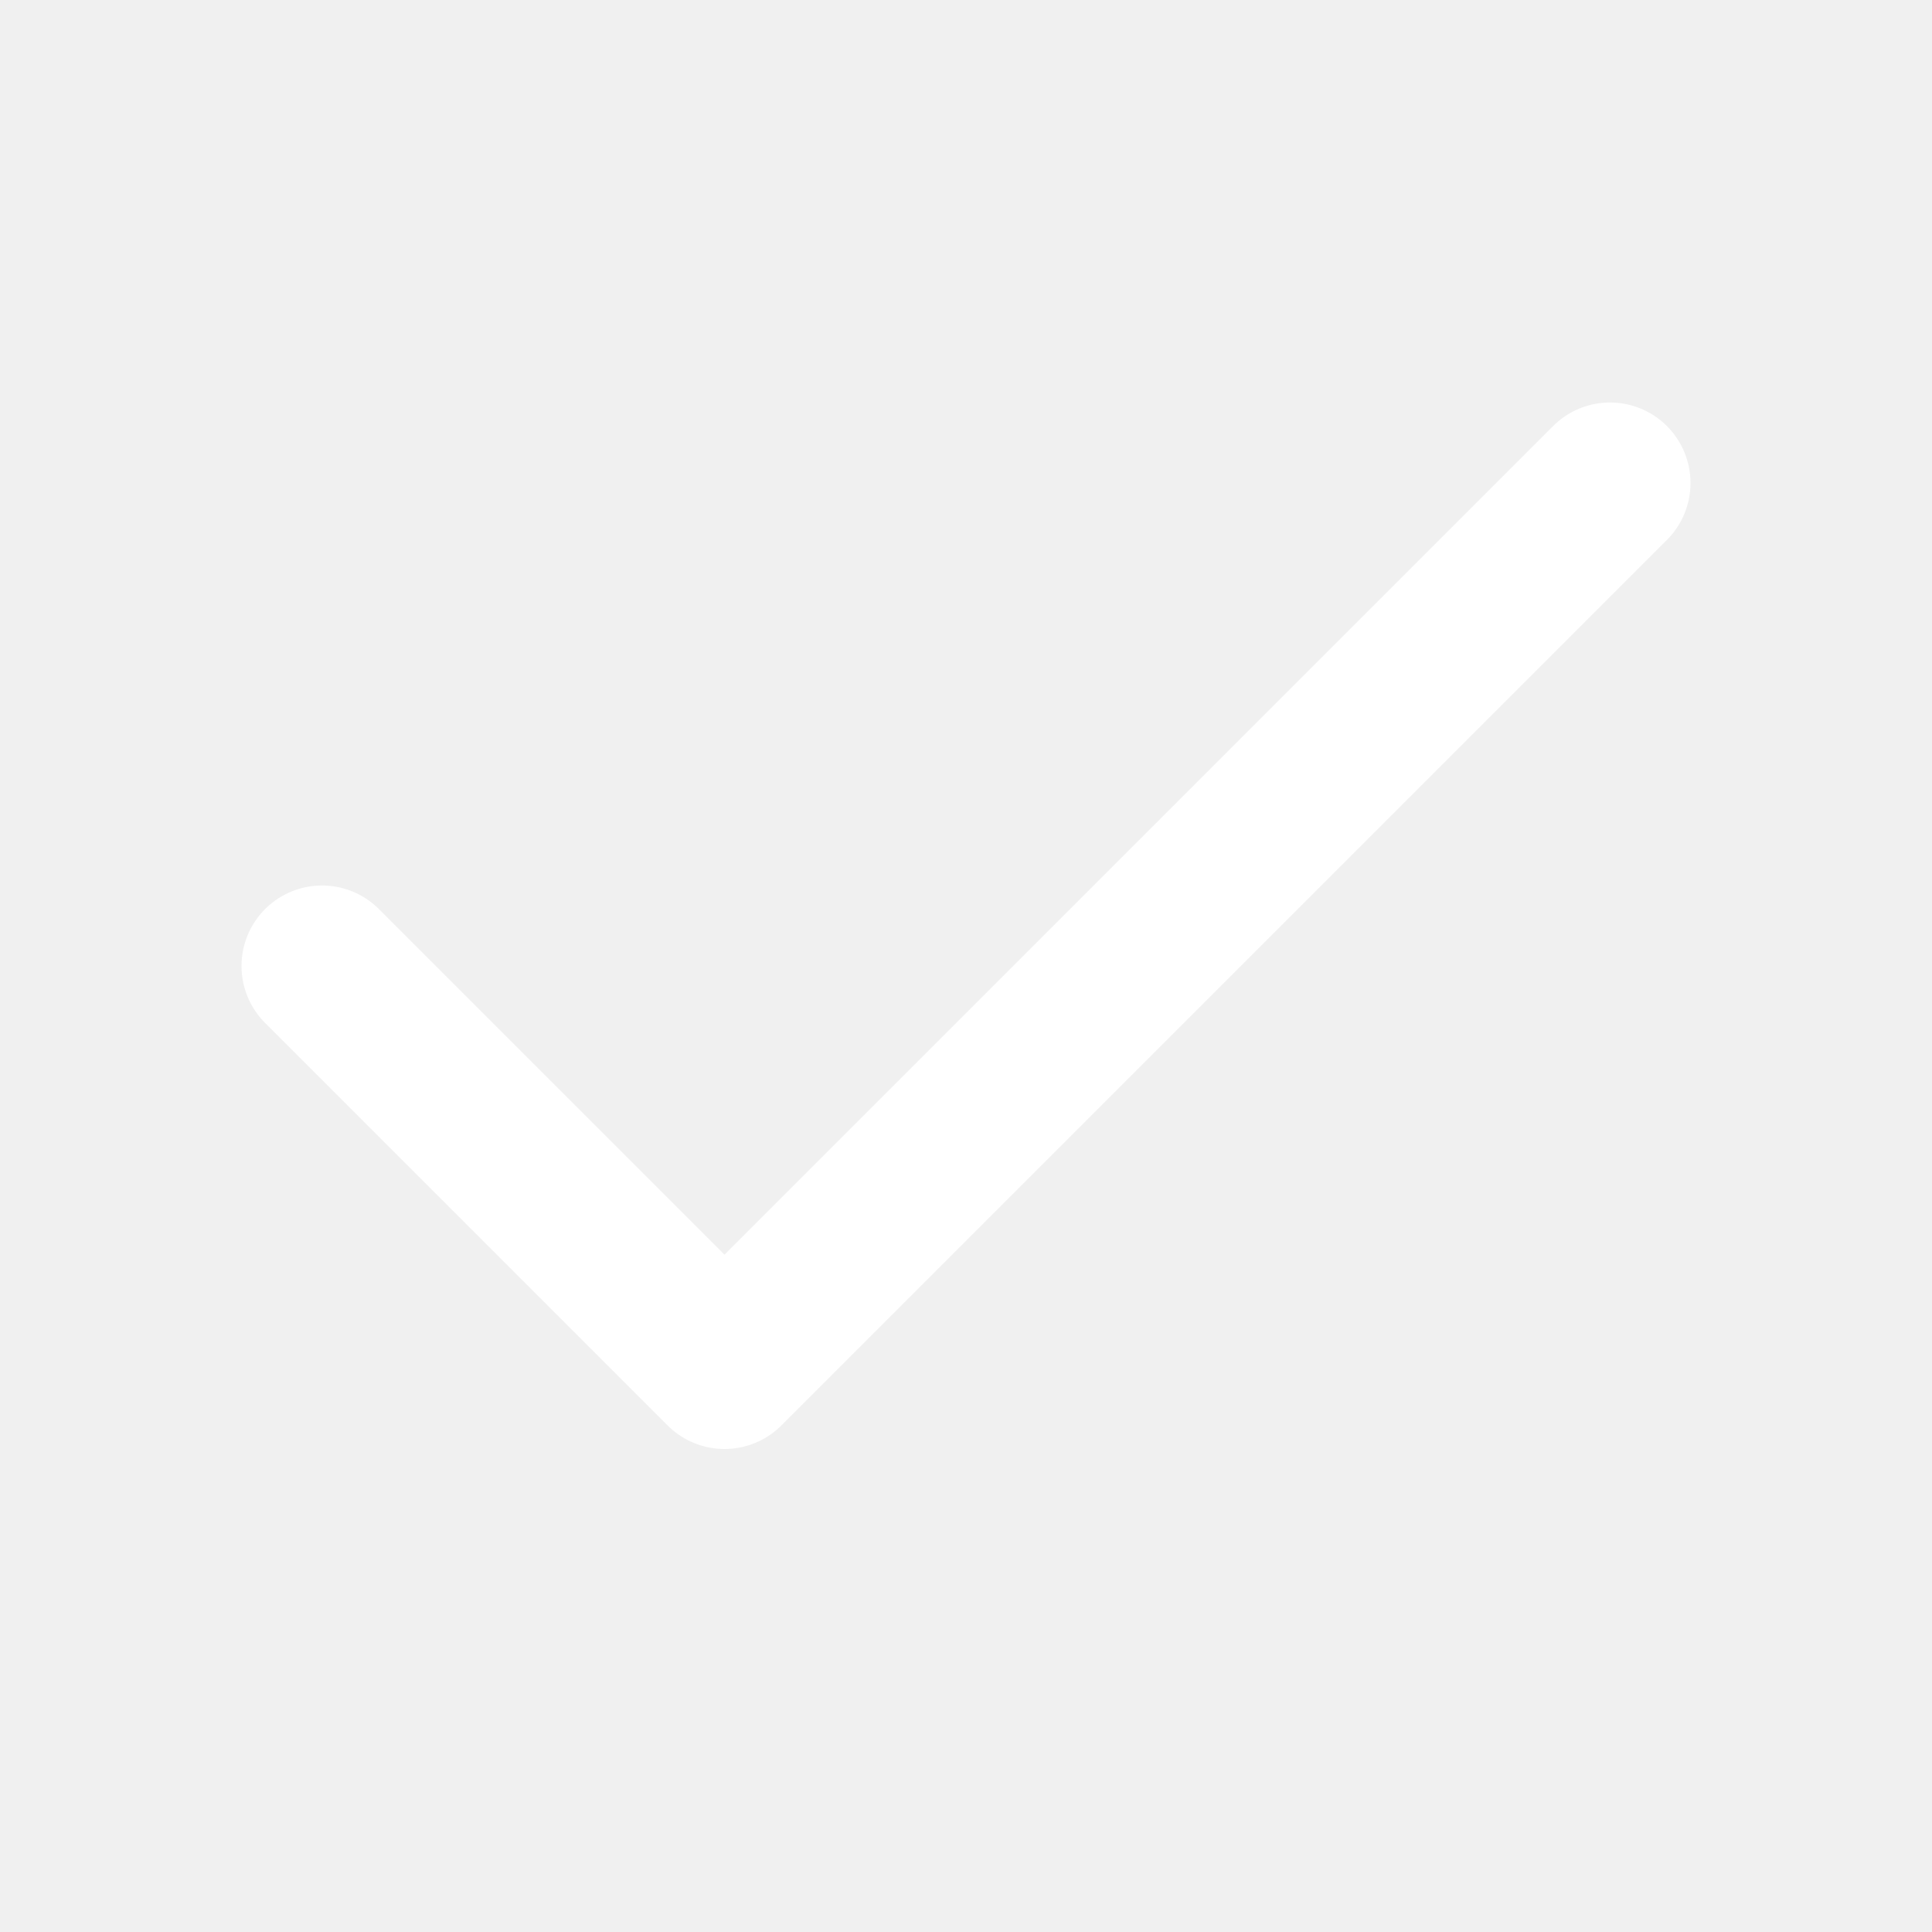
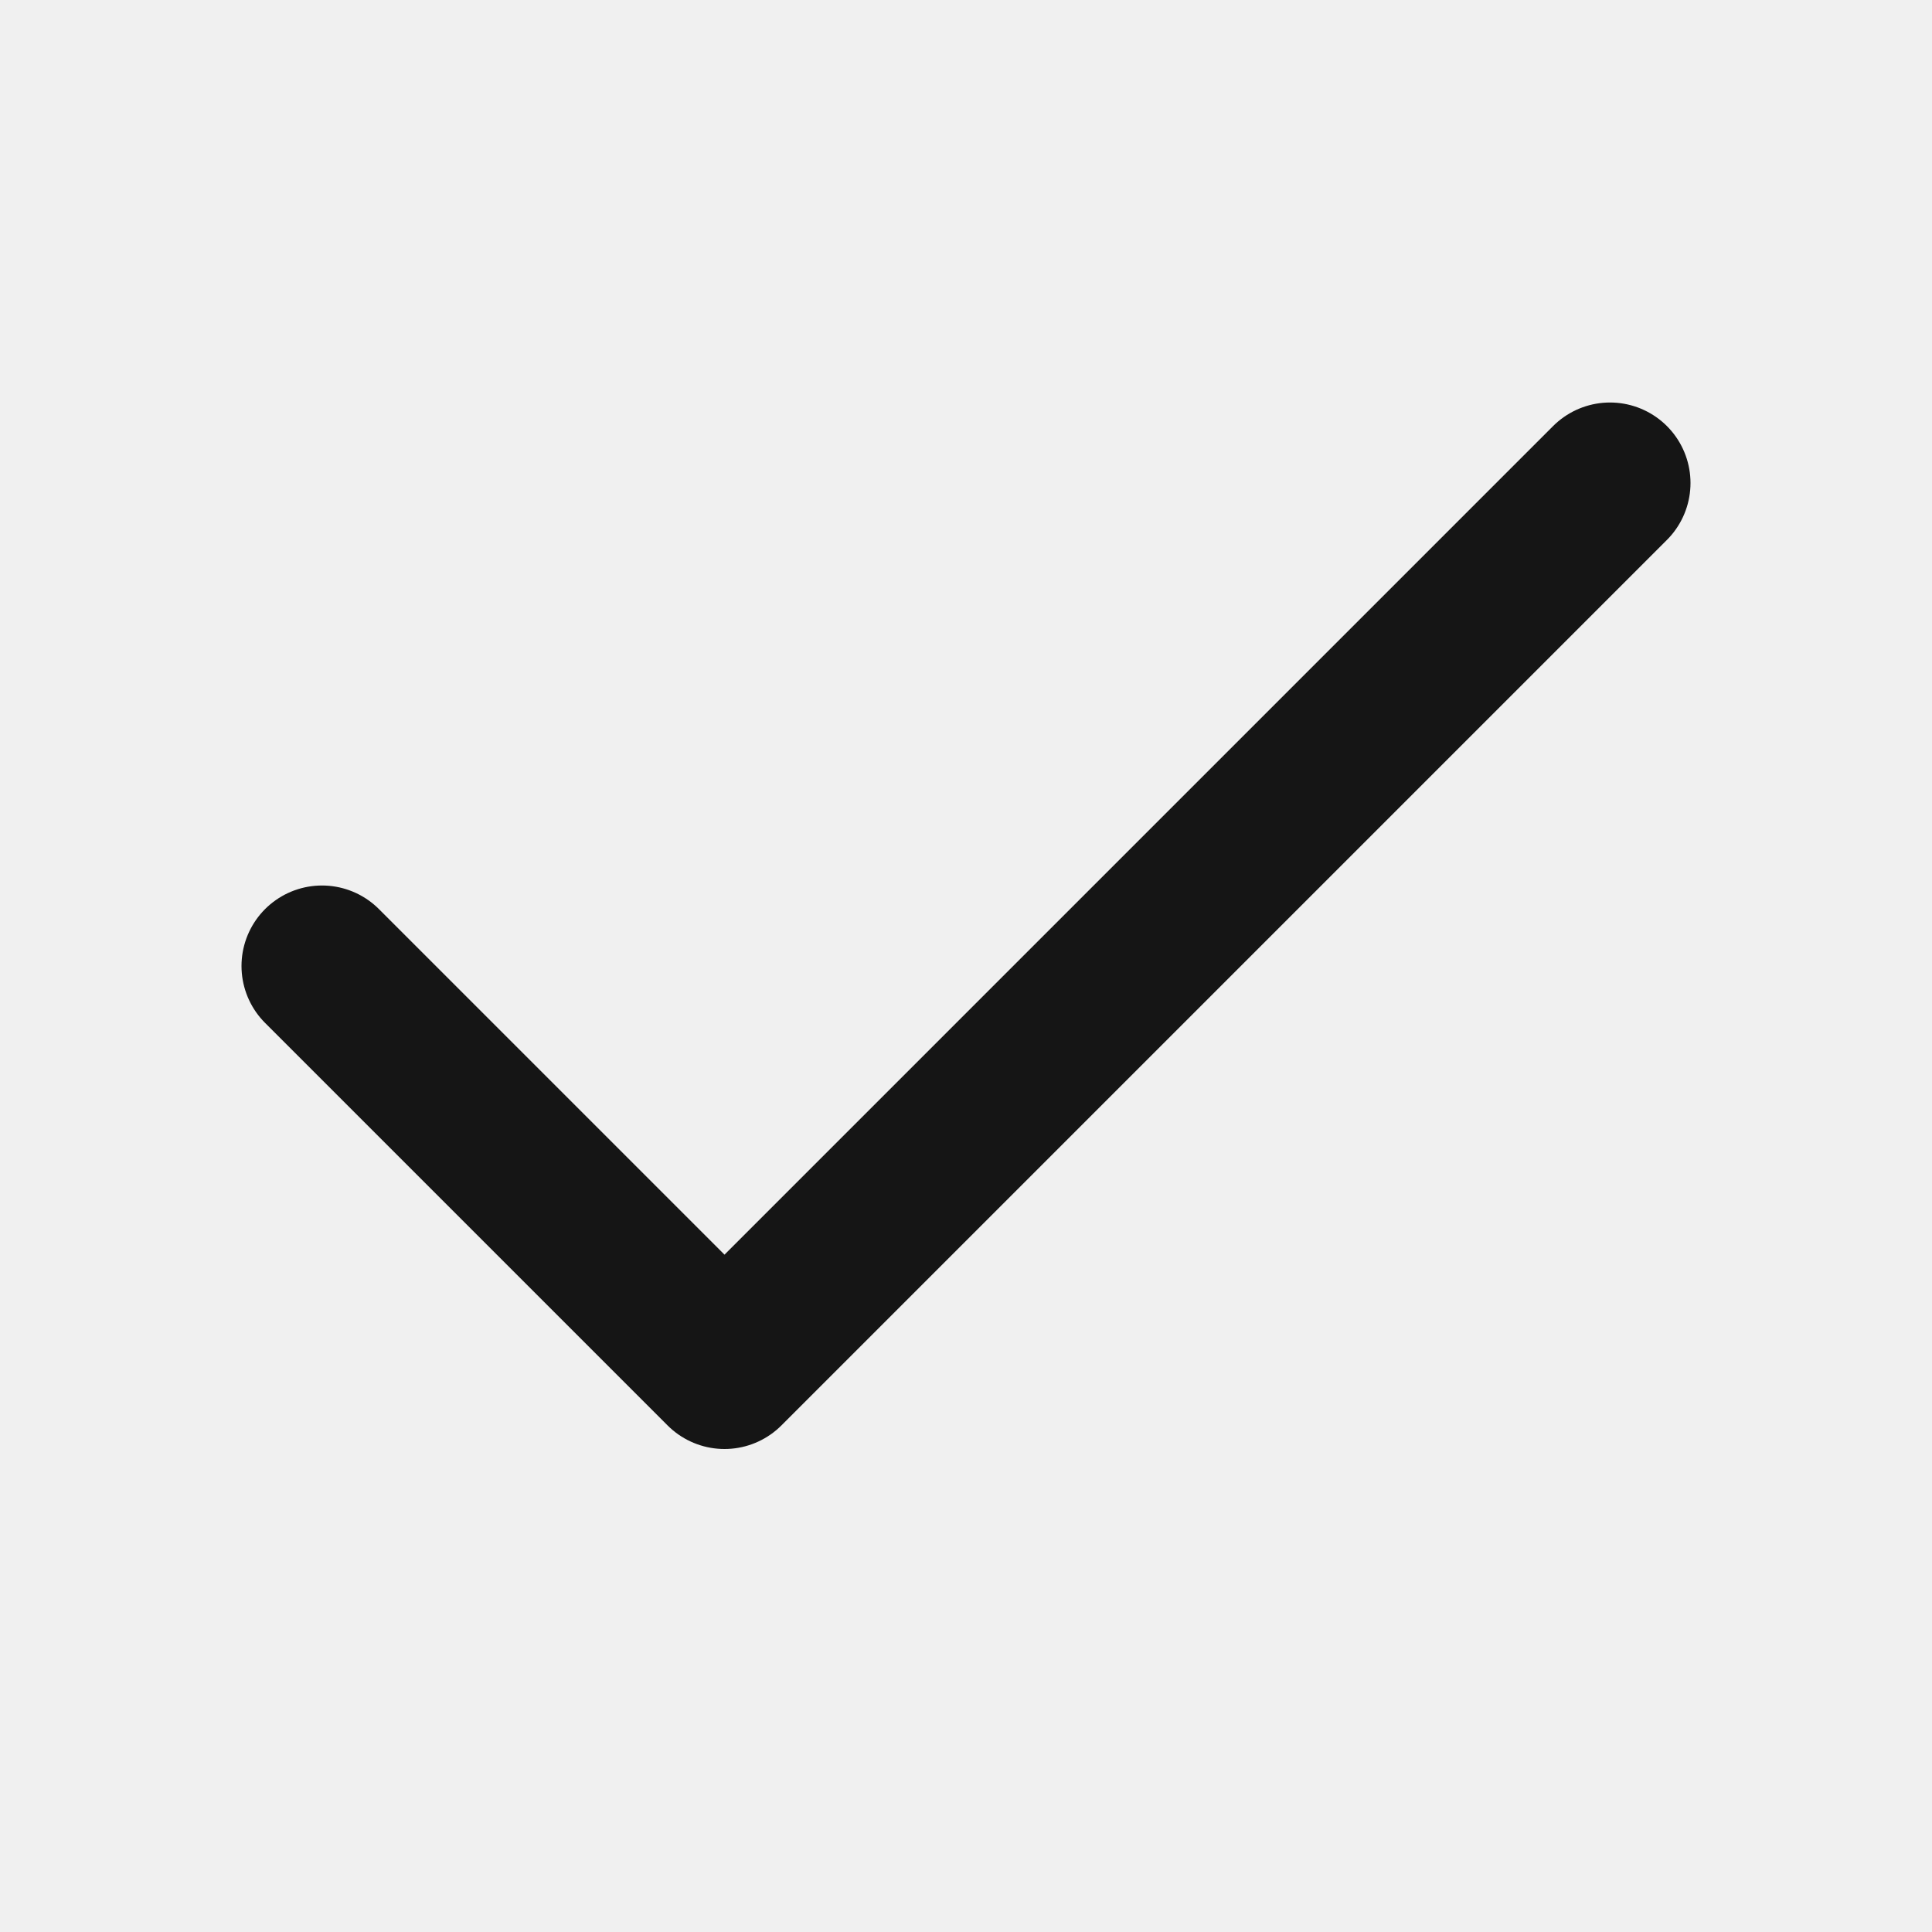
<svg xmlns="http://www.w3.org/2000/svg" width="24" height="24" viewBox="0 0 24 24" fill="none">
-   <path d="M20 6L9 17L4 12" stroke="white" stroke-width="2" stroke-linecap="round" stroke-linejoin="round" />
+   <path d="M20 6L9 17L4 12" stroke="#151515" stroke-width="2" stroke-linecap="round" stroke-linejoin="round" />
</svg>
